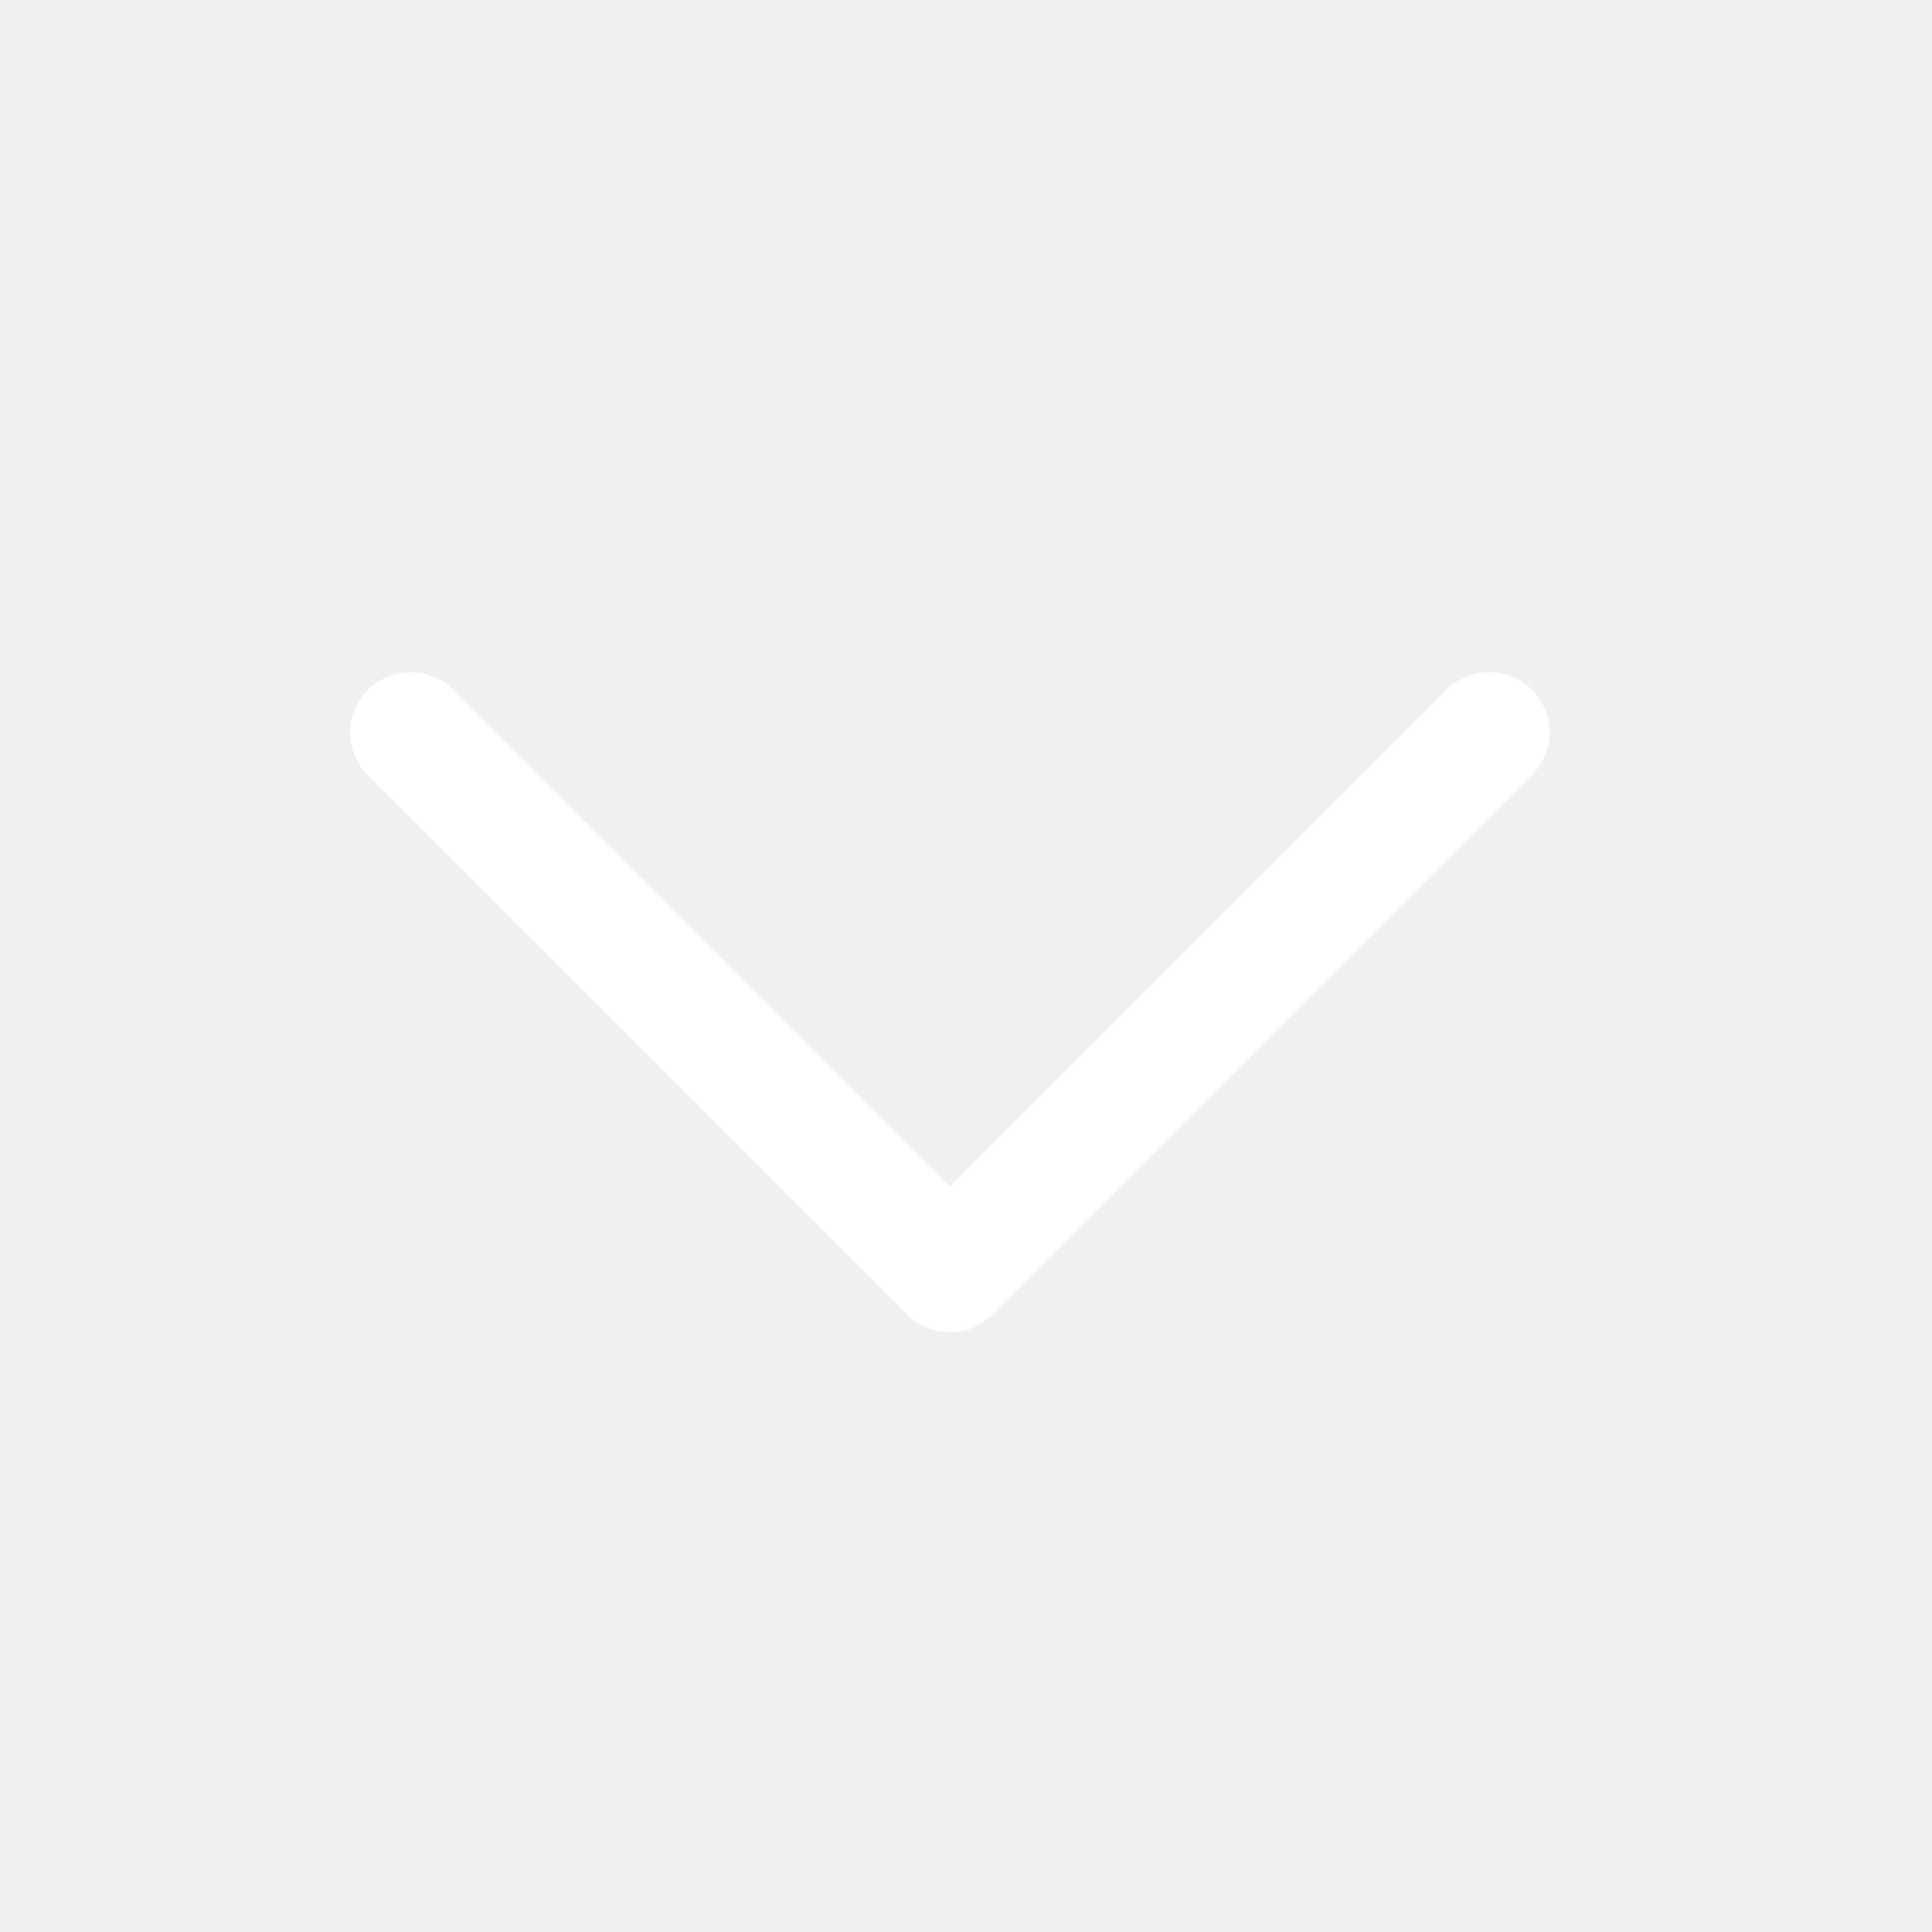
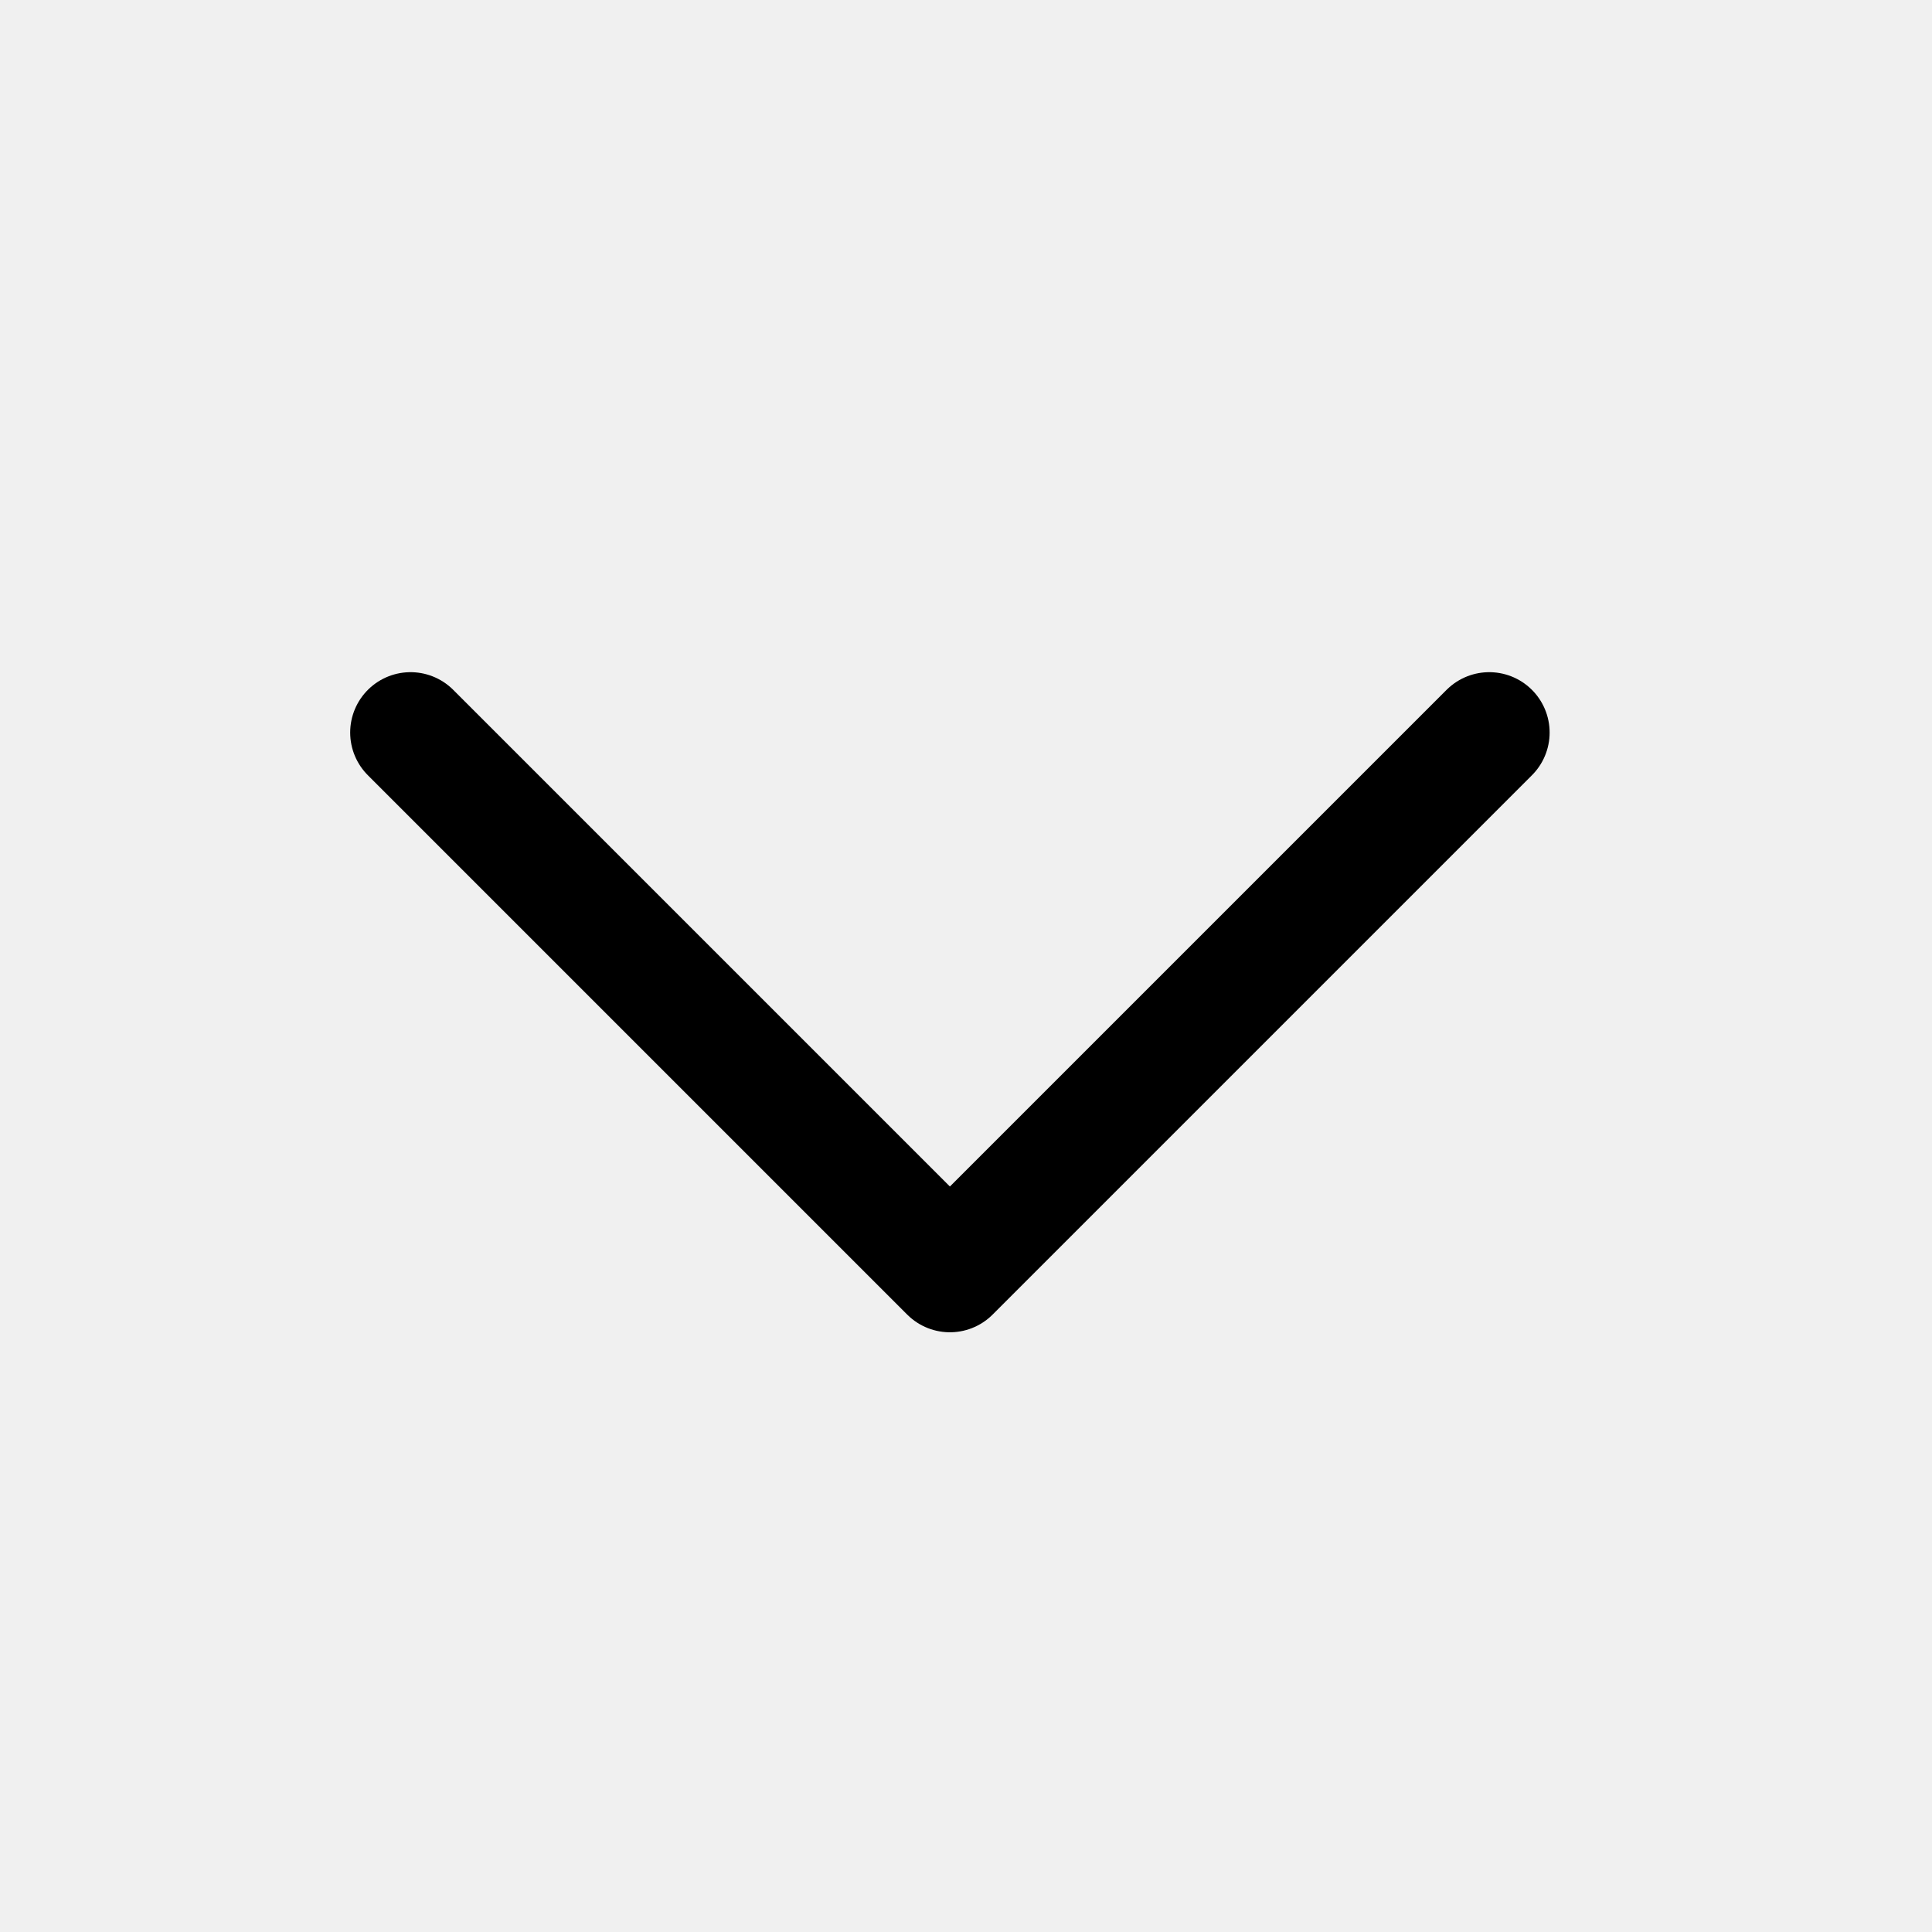
<svg xmlns="http://www.w3.org/2000/svg" fill="none" viewBox="0 0 24 24">
-   <path stroke="#fff" stroke-linecap="round" stroke-linejoin="round" stroke-width="1.5" d="m18.5 9.1-6.7 6.7-6.7-6.7" />
+   <path stroke="currentColor" stroke-linecap="round" stroke-linejoin="round" stroke-width="1.5" d="m18.5 9.1-6.7 6.7-6.7-6.7" />
</svg>
